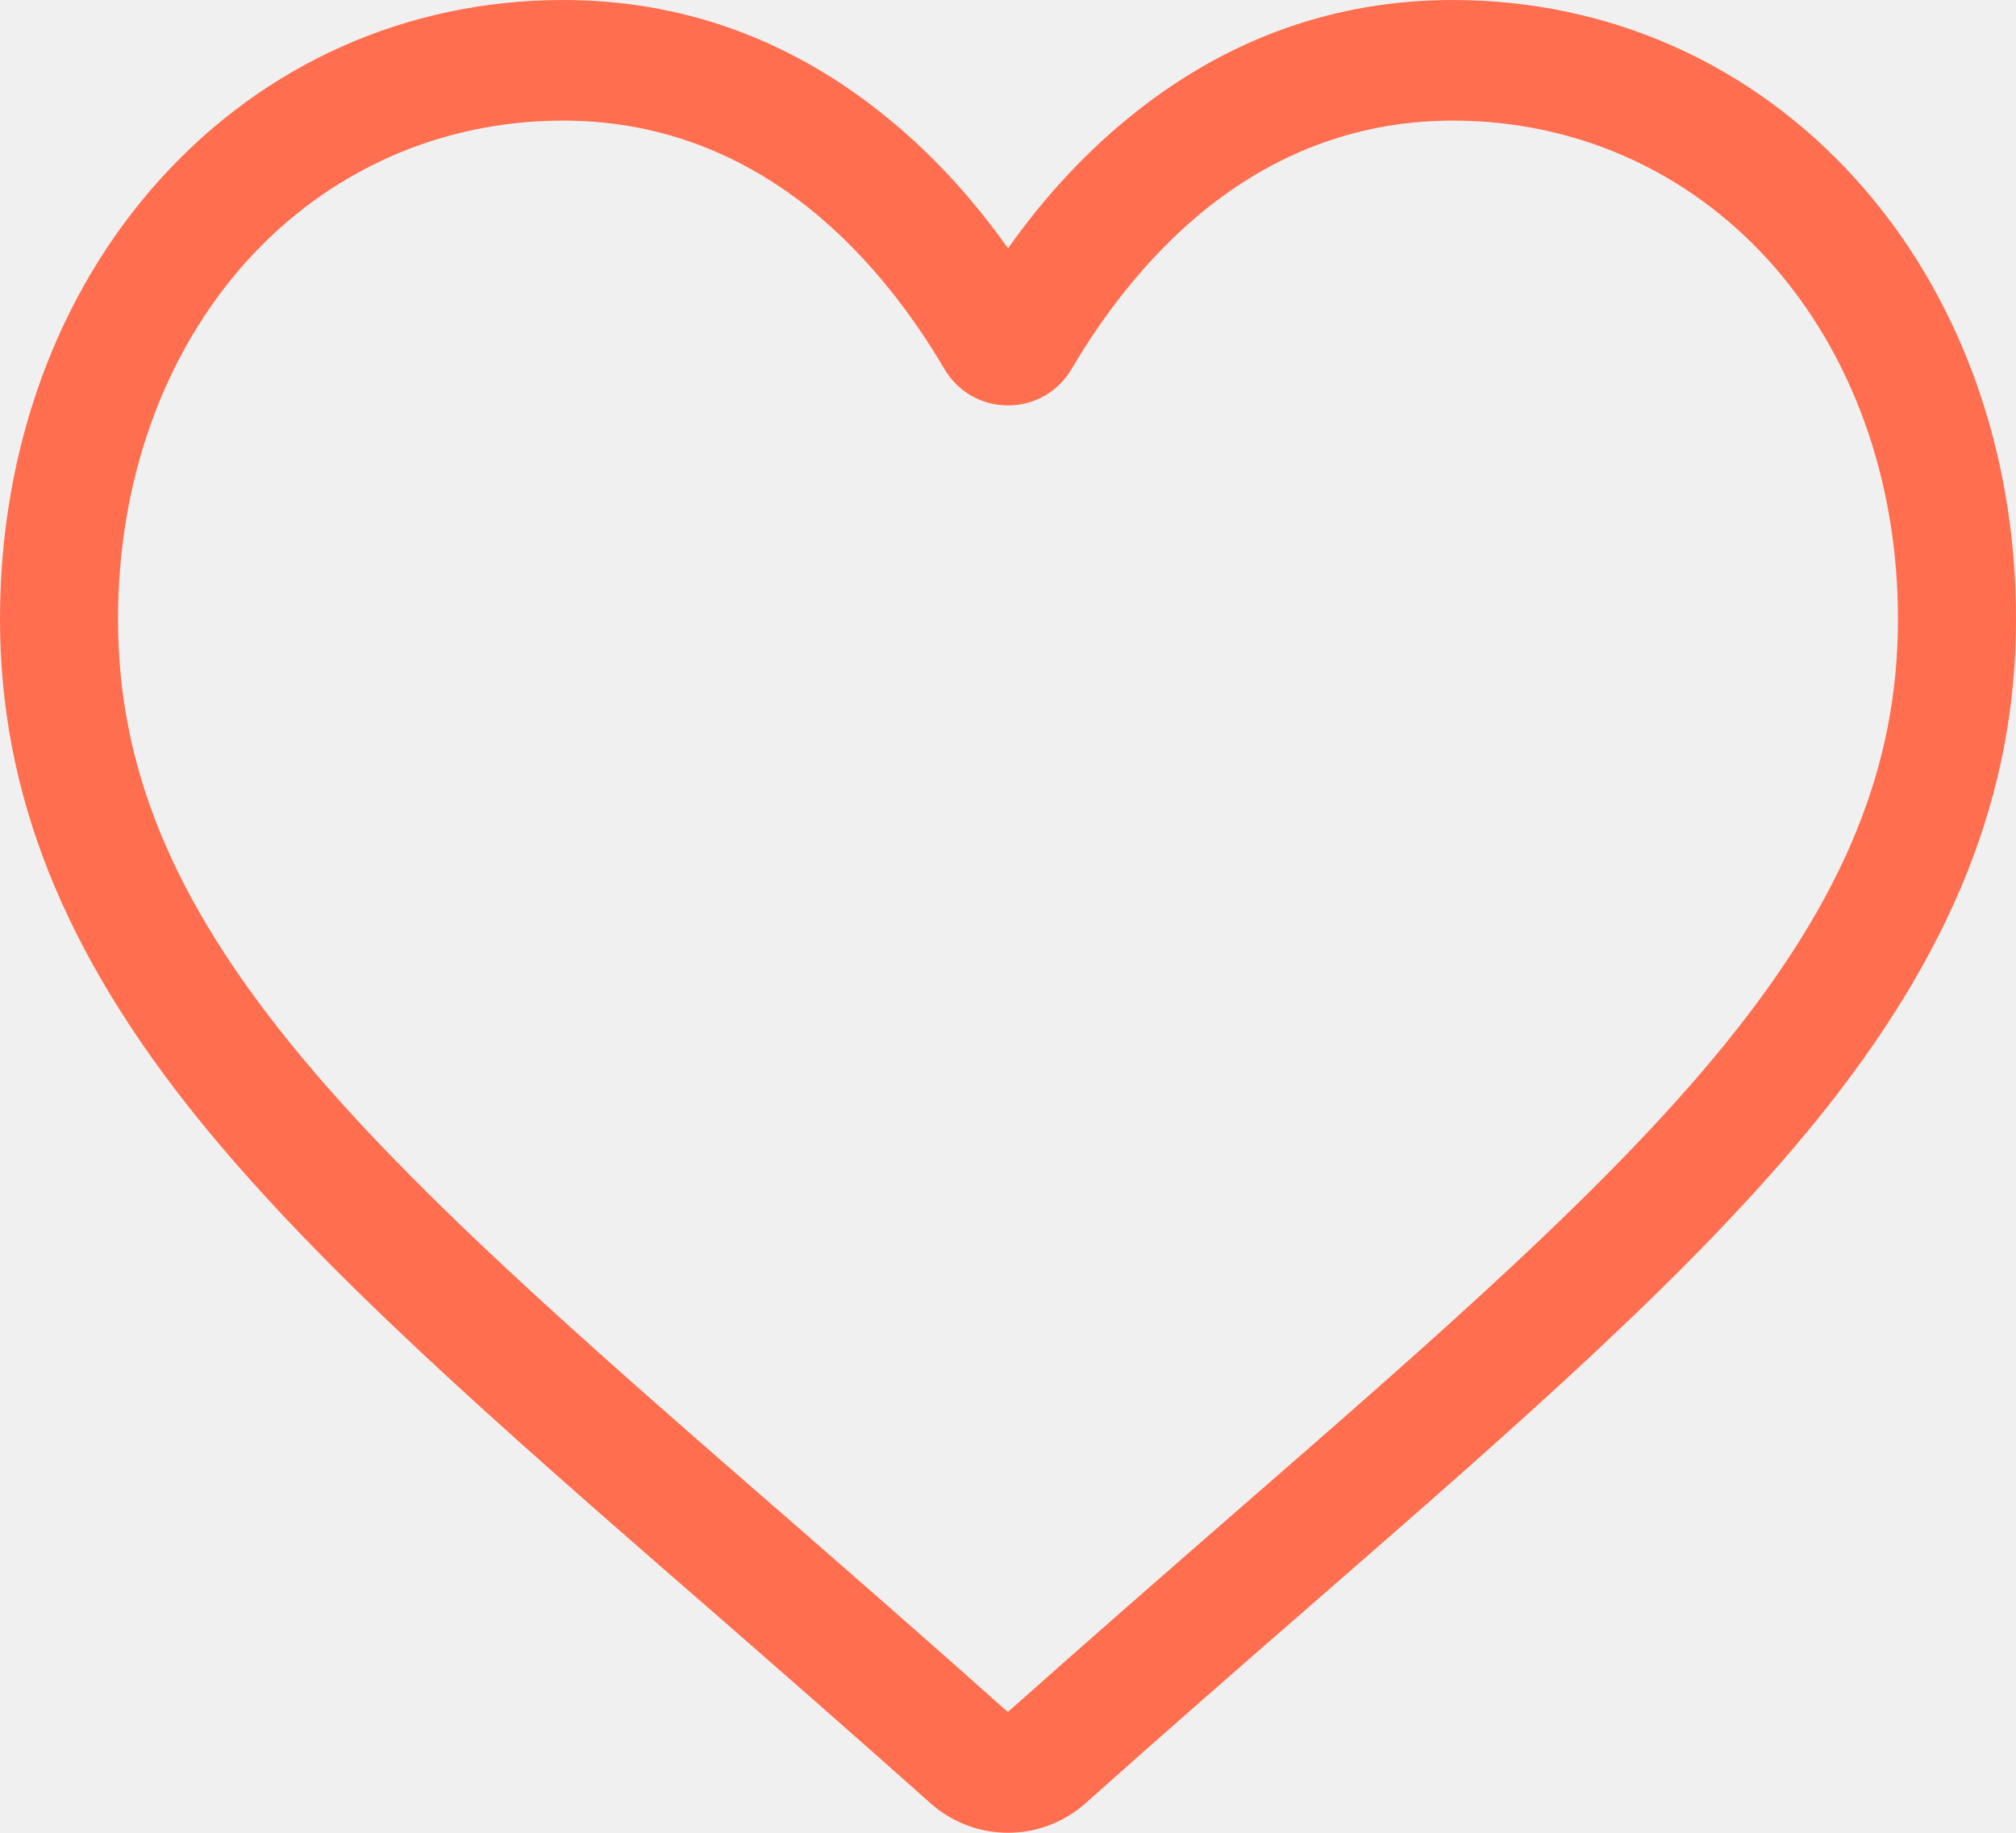
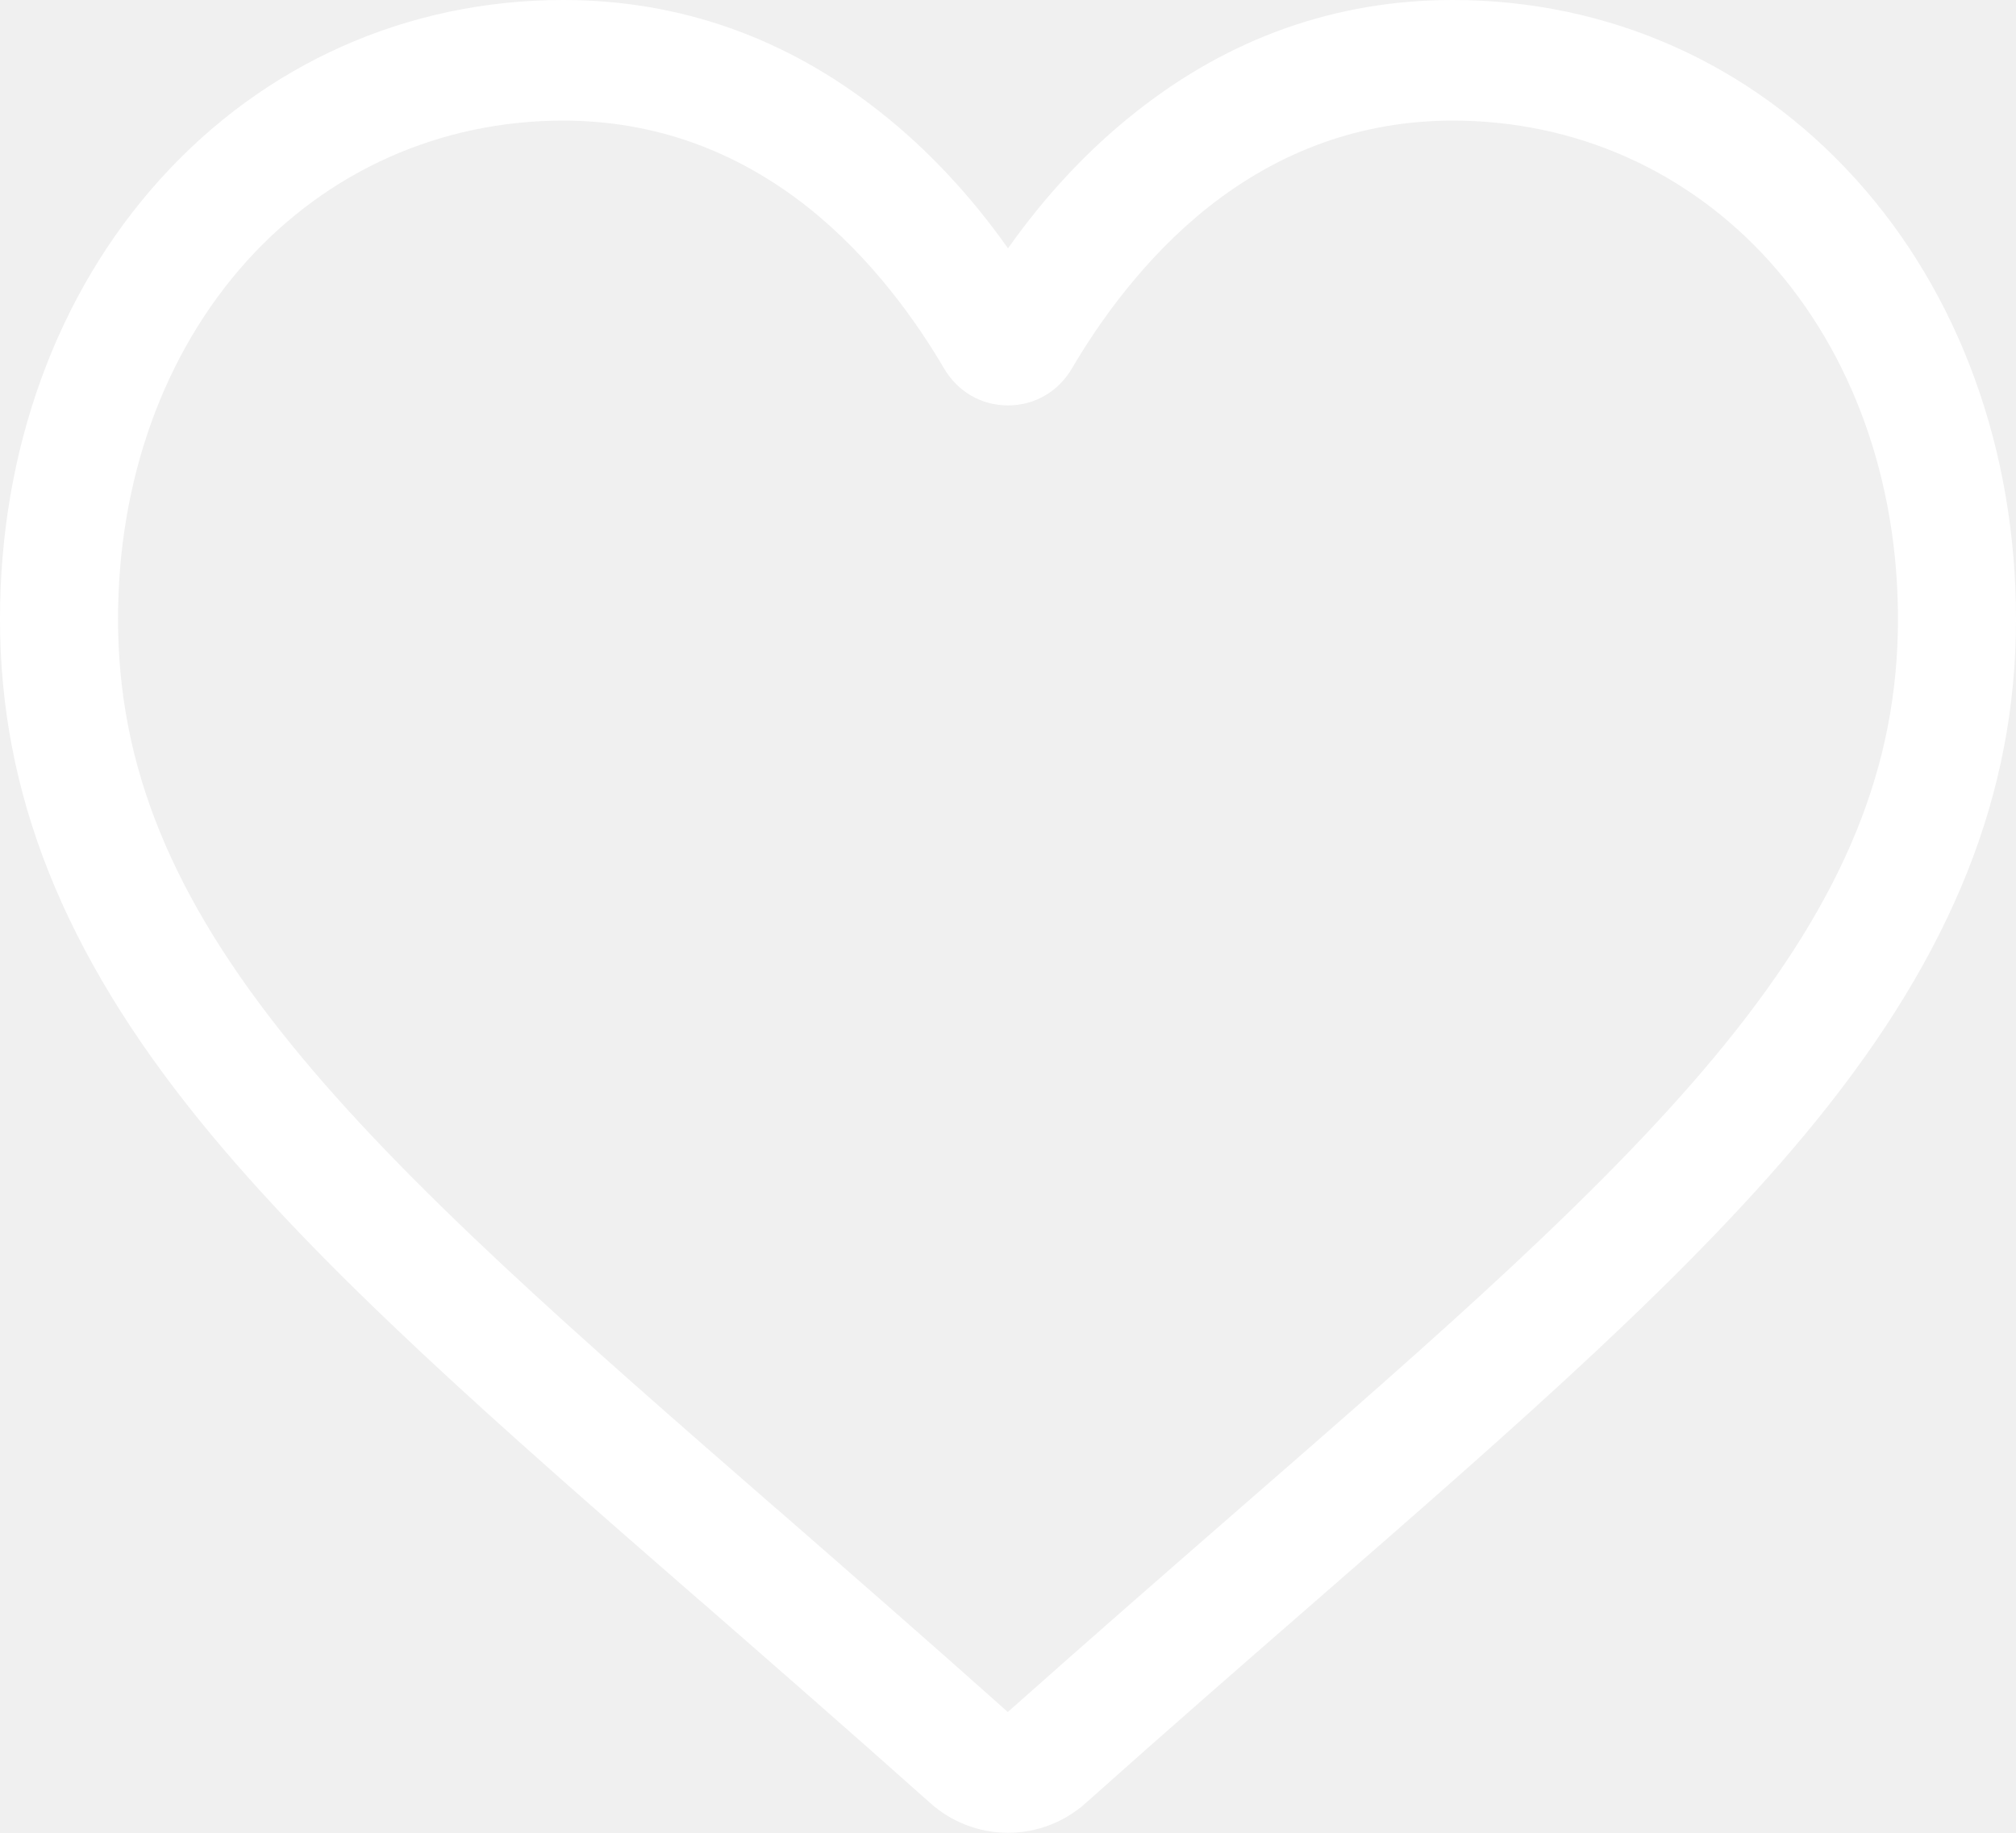
<svg xmlns="http://www.w3.org/2000/svg" width="11" height="10" viewBox="0 0 11 10" fill="none">
-   <path d="M5.5 10C5.343 10 5.192 9.942 5.075 9.837C4.63 9.44 4.202 9.067 3.824 8.737L3.822 8.736C2.714 7.771 1.757 6.937 1.091 6.116C0.347 5.199 0 4.329 0 3.378C0 2.454 0.31 1.602 0.873 0.979C1.442 0.348 2.223 0 3.073 0C3.708 0 4.289 0.205 4.801 0.61C5.06 0.814 5.294 1.064 5.5 1.355C5.706 1.064 5.94 0.814 6.199 0.61C6.711 0.205 7.292 0 7.927 0C8.777 0 9.558 0.348 10.127 0.979C10.69 1.602 11 2.454 11 3.378C11 4.329 10.653 5.199 9.909 6.116C9.243 6.937 8.286 7.771 7.178 8.736C6.8 9.065 6.371 9.439 5.925 9.837C5.808 9.942 5.657 10 5.5 10ZM3.073 0.658C2.405 0.658 1.792 0.931 1.346 1.425C0.894 1.927 0.644 2.62 0.644 3.378C0.644 4.177 0.935 4.892 1.587 5.696C2.217 6.473 3.155 7.29 4.24 8.235L4.242 8.236C4.621 8.567 5.051 8.941 5.499 9.341C5.949 8.941 6.38 8.565 6.76 8.234C7.846 7.289 8.783 6.473 9.413 5.696C10.065 4.892 10.356 4.177 10.356 3.378C10.356 2.62 10.106 1.927 9.654 1.425C9.208 0.931 8.595 0.658 7.927 0.658C7.438 0.658 6.989 0.817 6.593 1.13C6.24 1.41 5.994 1.763 5.849 2.01C5.775 2.137 5.645 2.212 5.5 2.212C5.355 2.212 5.225 2.137 5.151 2.01C5.006 1.763 4.76 1.41 4.407 1.13C4.011 0.817 3.562 0.658 3.073 0.658Z" fill="#FF6E4E" />
+   <path d="M5.5 10C5.343 10 5.192 9.942 5.075 9.837C4.63 9.44 4.202 9.067 3.824 8.737L3.822 8.736C2.714 7.771 1.757 6.937 1.091 6.116C0.347 5.199 0 4.329 0 3.378C0 2.454 0.31 1.602 0.873 0.979C1.442 0.348 2.223 0 3.073 0C3.708 0 4.289 0.205 4.801 0.61C5.06 0.814 5.294 1.064 5.5 1.355C5.706 1.064 5.94 0.814 6.199 0.61C6.711 0.205 7.292 0 7.927 0C8.777 0 9.558 0.348 10.127 0.979C10.69 1.602 11 2.454 11 3.378C11 4.329 10.653 5.199 9.909 6.116C9.243 6.937 8.286 7.771 7.178 8.736C6.8 9.065 6.371 9.439 5.925 9.837C5.808 9.942 5.657 10 5.5 10ZM3.073 0.658C2.405 0.658 1.792 0.931 1.346 1.425C0.894 1.927 0.644 2.62 0.644 3.378C0.644 4.177 0.935 4.892 1.587 5.696C2.217 6.473 3.155 7.29 4.24 8.235L4.242 8.236C4.621 8.567 5.051 8.941 5.499 9.341C5.949 8.941 6.38 8.565 6.76 8.234C7.846 7.289 8.783 6.473 9.413 5.696C10.065 4.892 10.356 4.177 10.356 3.378C10.356 2.62 10.106 1.927 9.654 1.425C9.208 0.931 8.595 0.658 7.927 0.658C7.438 0.658 6.989 0.817 6.593 1.13C6.24 1.41 5.994 1.763 5.849 2.01C5.775 2.137 5.645 2.212 5.5 2.212C5.355 2.212 5.225 2.137 5.151 2.01C5.006 1.763 4.76 1.41 4.407 1.13C4.011 0.817 3.562 0.658 3.073 0.658Z" fill="white" />
</svg>
